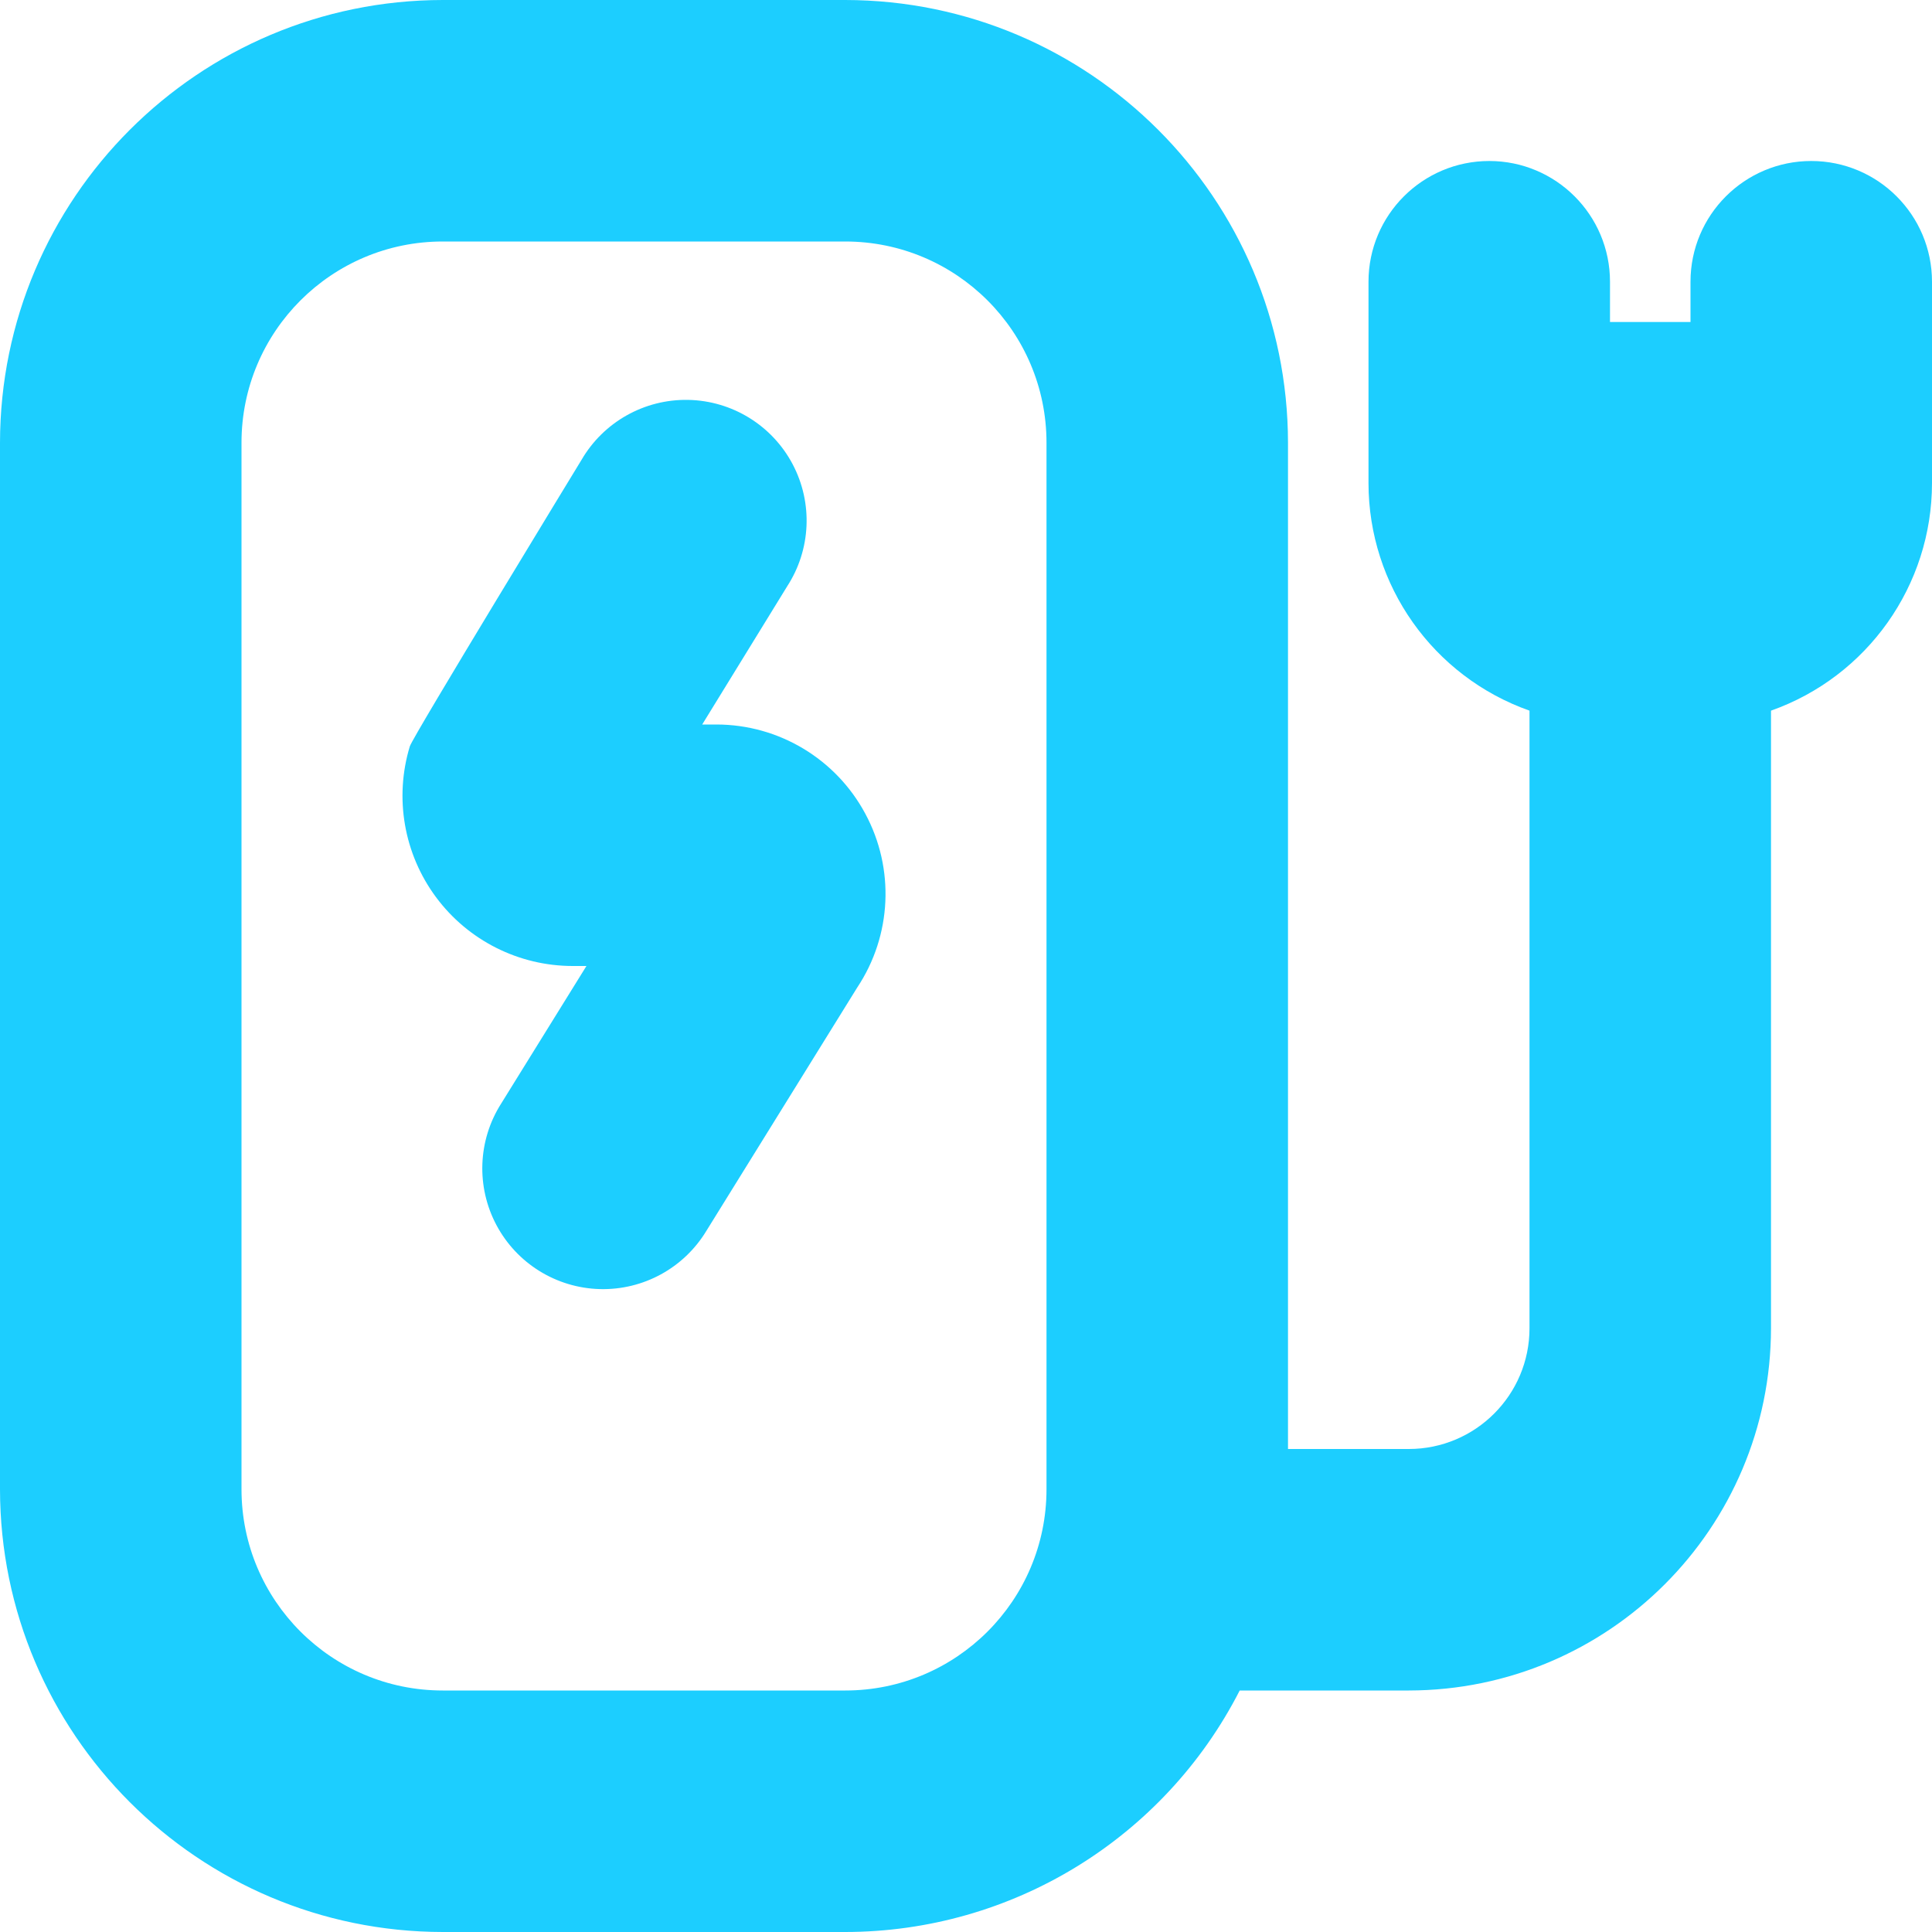
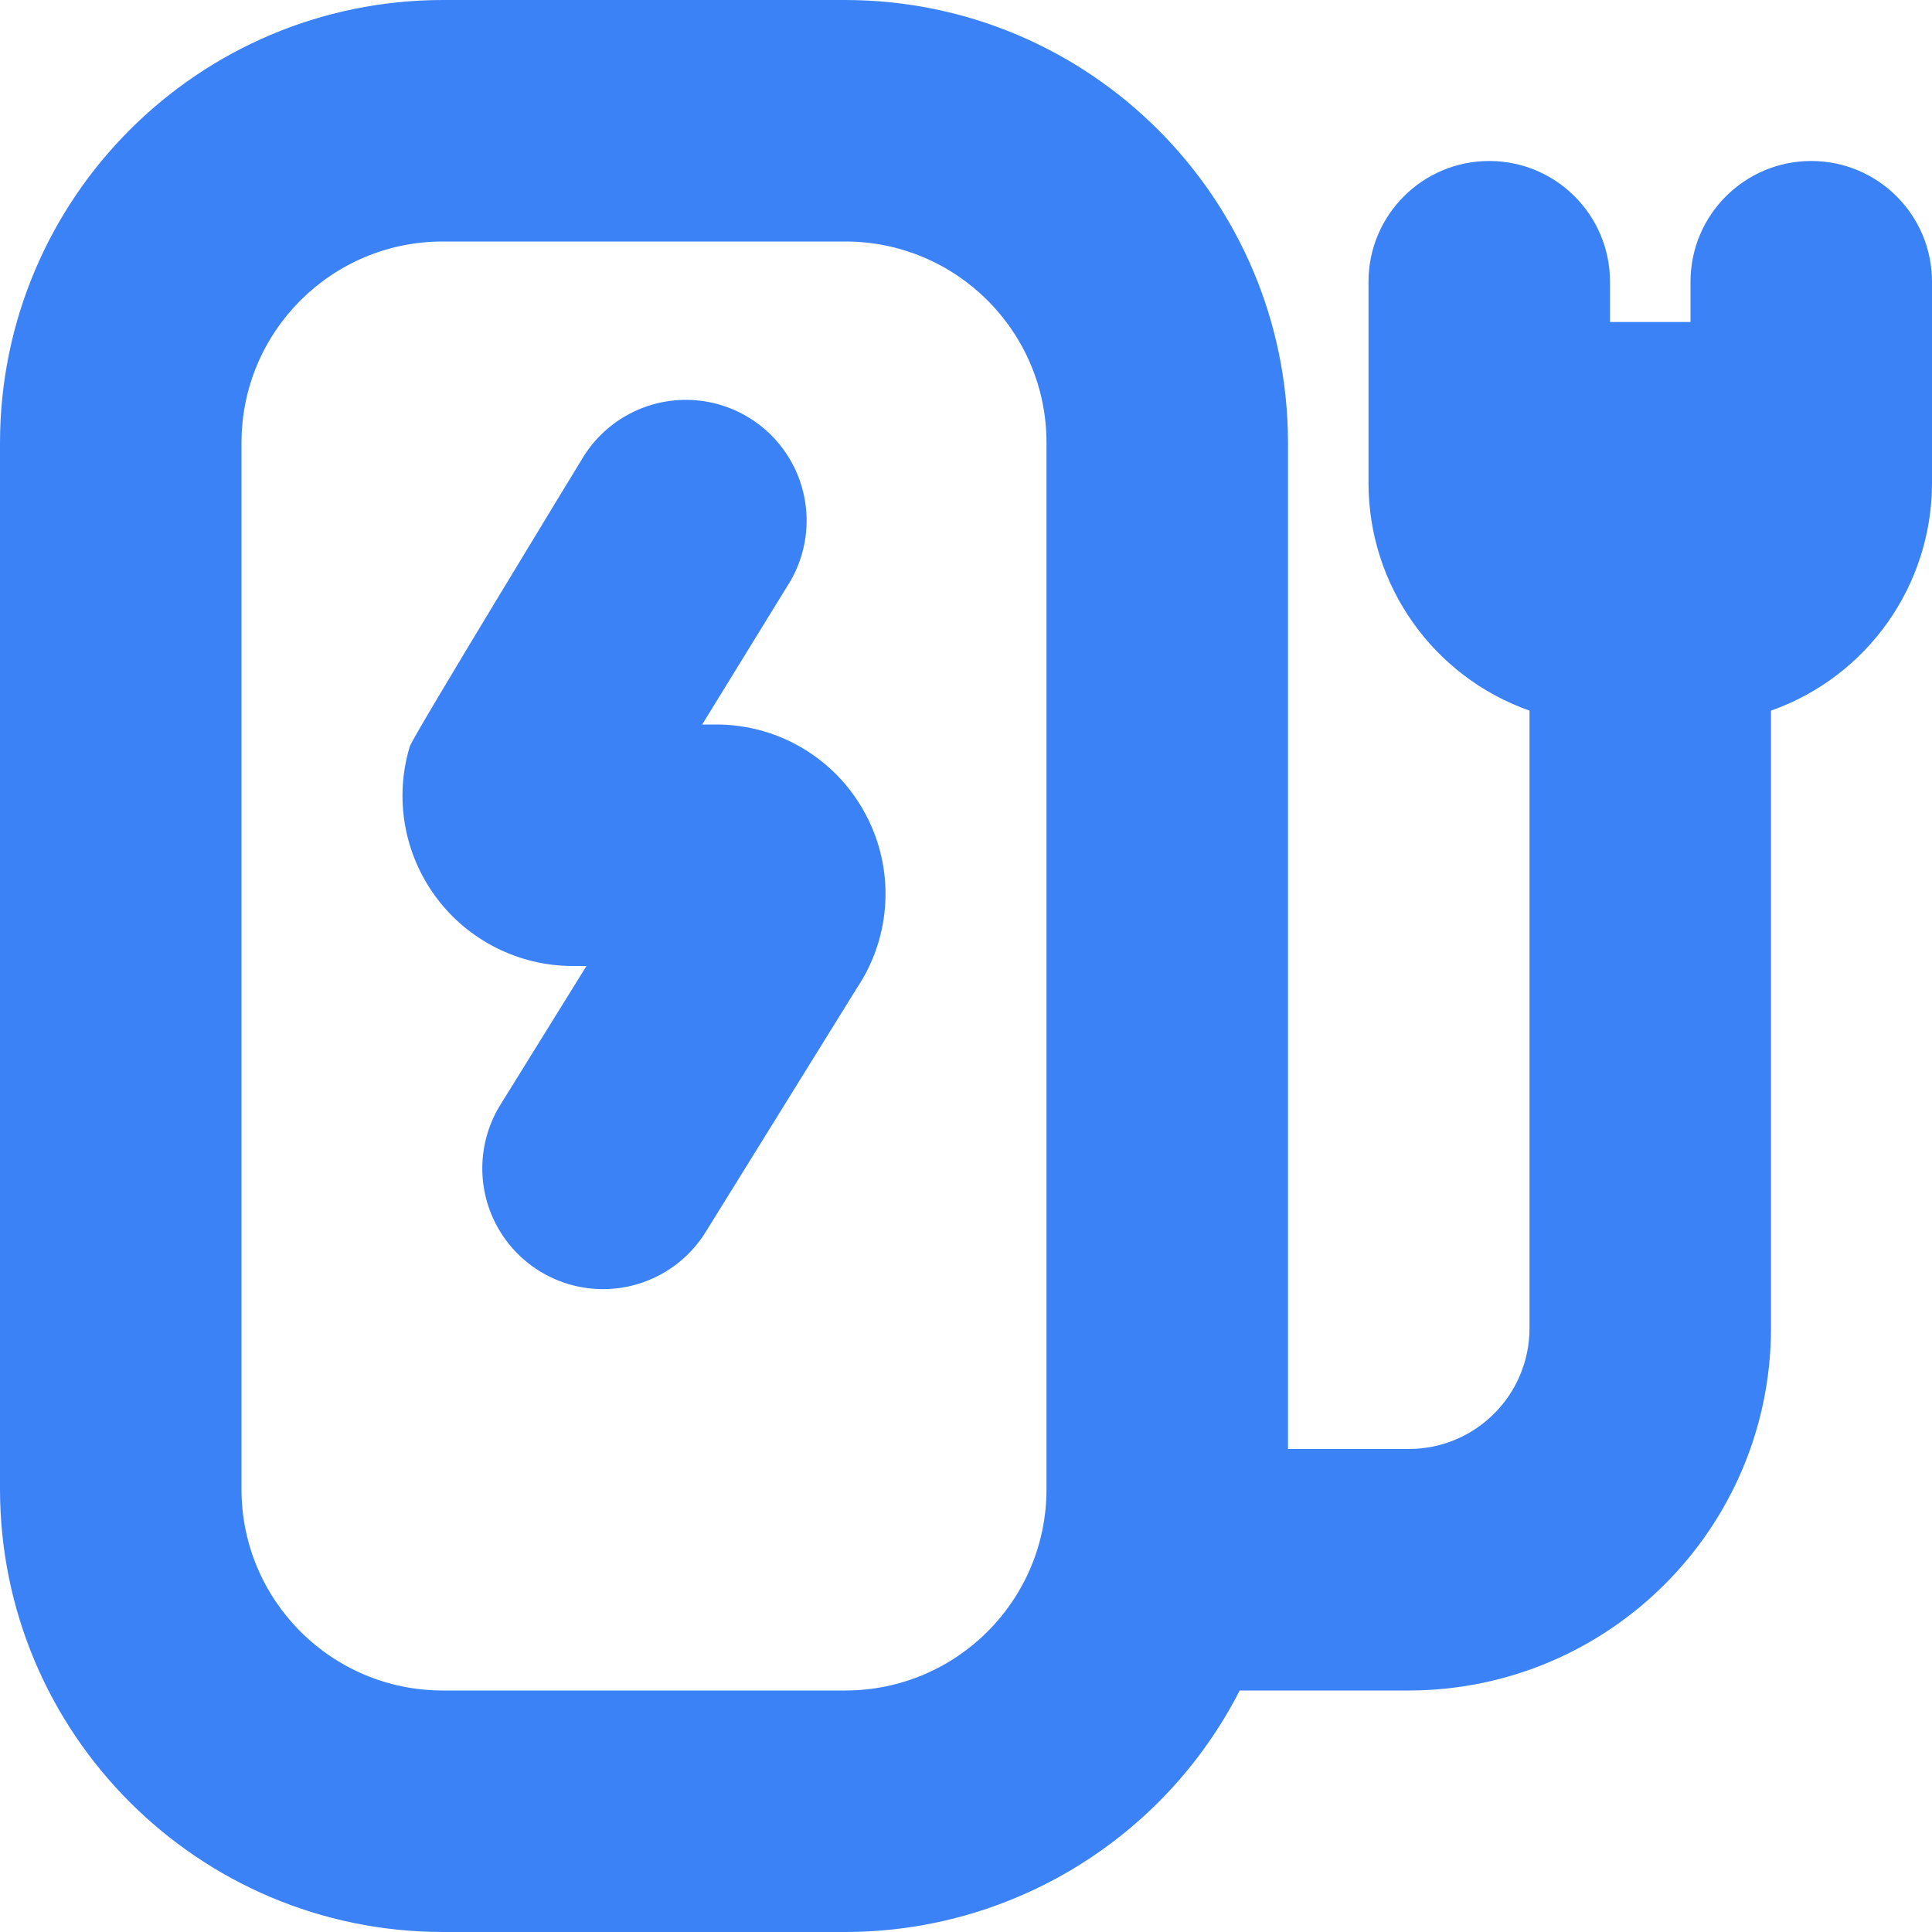
<svg xmlns="http://www.w3.org/2000/svg" id="Layer_1" data-name="Layer 1" viewBox="0 0 24 24" width="512" height="512">
-   <path d="M10.749,10.108a2.1,2.1,0,0,1-.1,2.159L8.775,15.29a1.5,1.5,0,1,1-2.55-1.58L7.285,12h-.17A2.115,2.115,0,0,1,5.091,9.271c.038-.123,2.132-3.557,2.132-3.557A1.5,1.5,0,1,1,9.777,7.286L8.723,9H8.9A2.1,2.1,0,0,1,10.749,10.108ZM24,3.5V6a3,3,0,0,1-2,2.828V16.5A4.505,4.505,0,0,1,17.5,21H15.4a5.507,5.507,0,0,1-4.9,3h-5A5.506,5.506,0,0,1,0,18.5V5.5A5.506,5.506,0,0,1,5.5,0h5A5.506,5.506,0,0,1,16,5.5V18h1.5A1.5,1.5,0,0,0,19,16.5V8.828A3,3,0,0,1,17,6V3.5a1.5,1.5,0,0,1,3,0V4h1V3.5A1.5,1.5,0,0,1,24,3.5Zm-11,2A2.5,2.5,0,0,0,10.5,3h-5A2.5,2.5,0,0,0,3,5.5v13A2.5,2.5,0,0,0,5.5,21h5A2.5,2.5,0,0,0,13,18.5Z" fill="#1CCEFF" />
+   <path d="M10.749,10.108a2.1,2.1,0,0,1-.1,2.159L8.775,15.29a1.5,1.5,0,1,1-2.55-1.58L7.285,12h-.17A2.115,2.115,0,0,1,5.091,9.271c.038-.123,2.132-3.557,2.132-3.557A1.5,1.5,0,1,1,9.777,7.286L8.723,9H8.9A2.1,2.1,0,0,1,10.749,10.108ZM24,3.5V6a3,3,0,0,1-2,2.828V16.5A4.505,4.505,0,0,1,17.5,21H15.4a5.507,5.507,0,0,1-4.9,3h-5A5.506,5.506,0,0,1,0,18.5V5.5A5.506,5.506,0,0,1,5.5,0h5A5.506,5.506,0,0,1,16,5.5V18h1.5A1.5,1.5,0,0,0,19,16.5V8.828A3,3,0,0,1,17,6V3.5a1.5,1.5,0,0,1,3,0V4h1V3.5A1.5,1.5,0,0,1,24,3.5Zm-11,2A2.5,2.5,0,0,0,10.5,3h-5A2.5,2.5,0,0,0,3,5.5v13A2.5,2.5,0,0,0,5.5,21h5A2.5,2.5,0,0,0,13,18.5Z" fill="#3B82F6" />
</svg>
